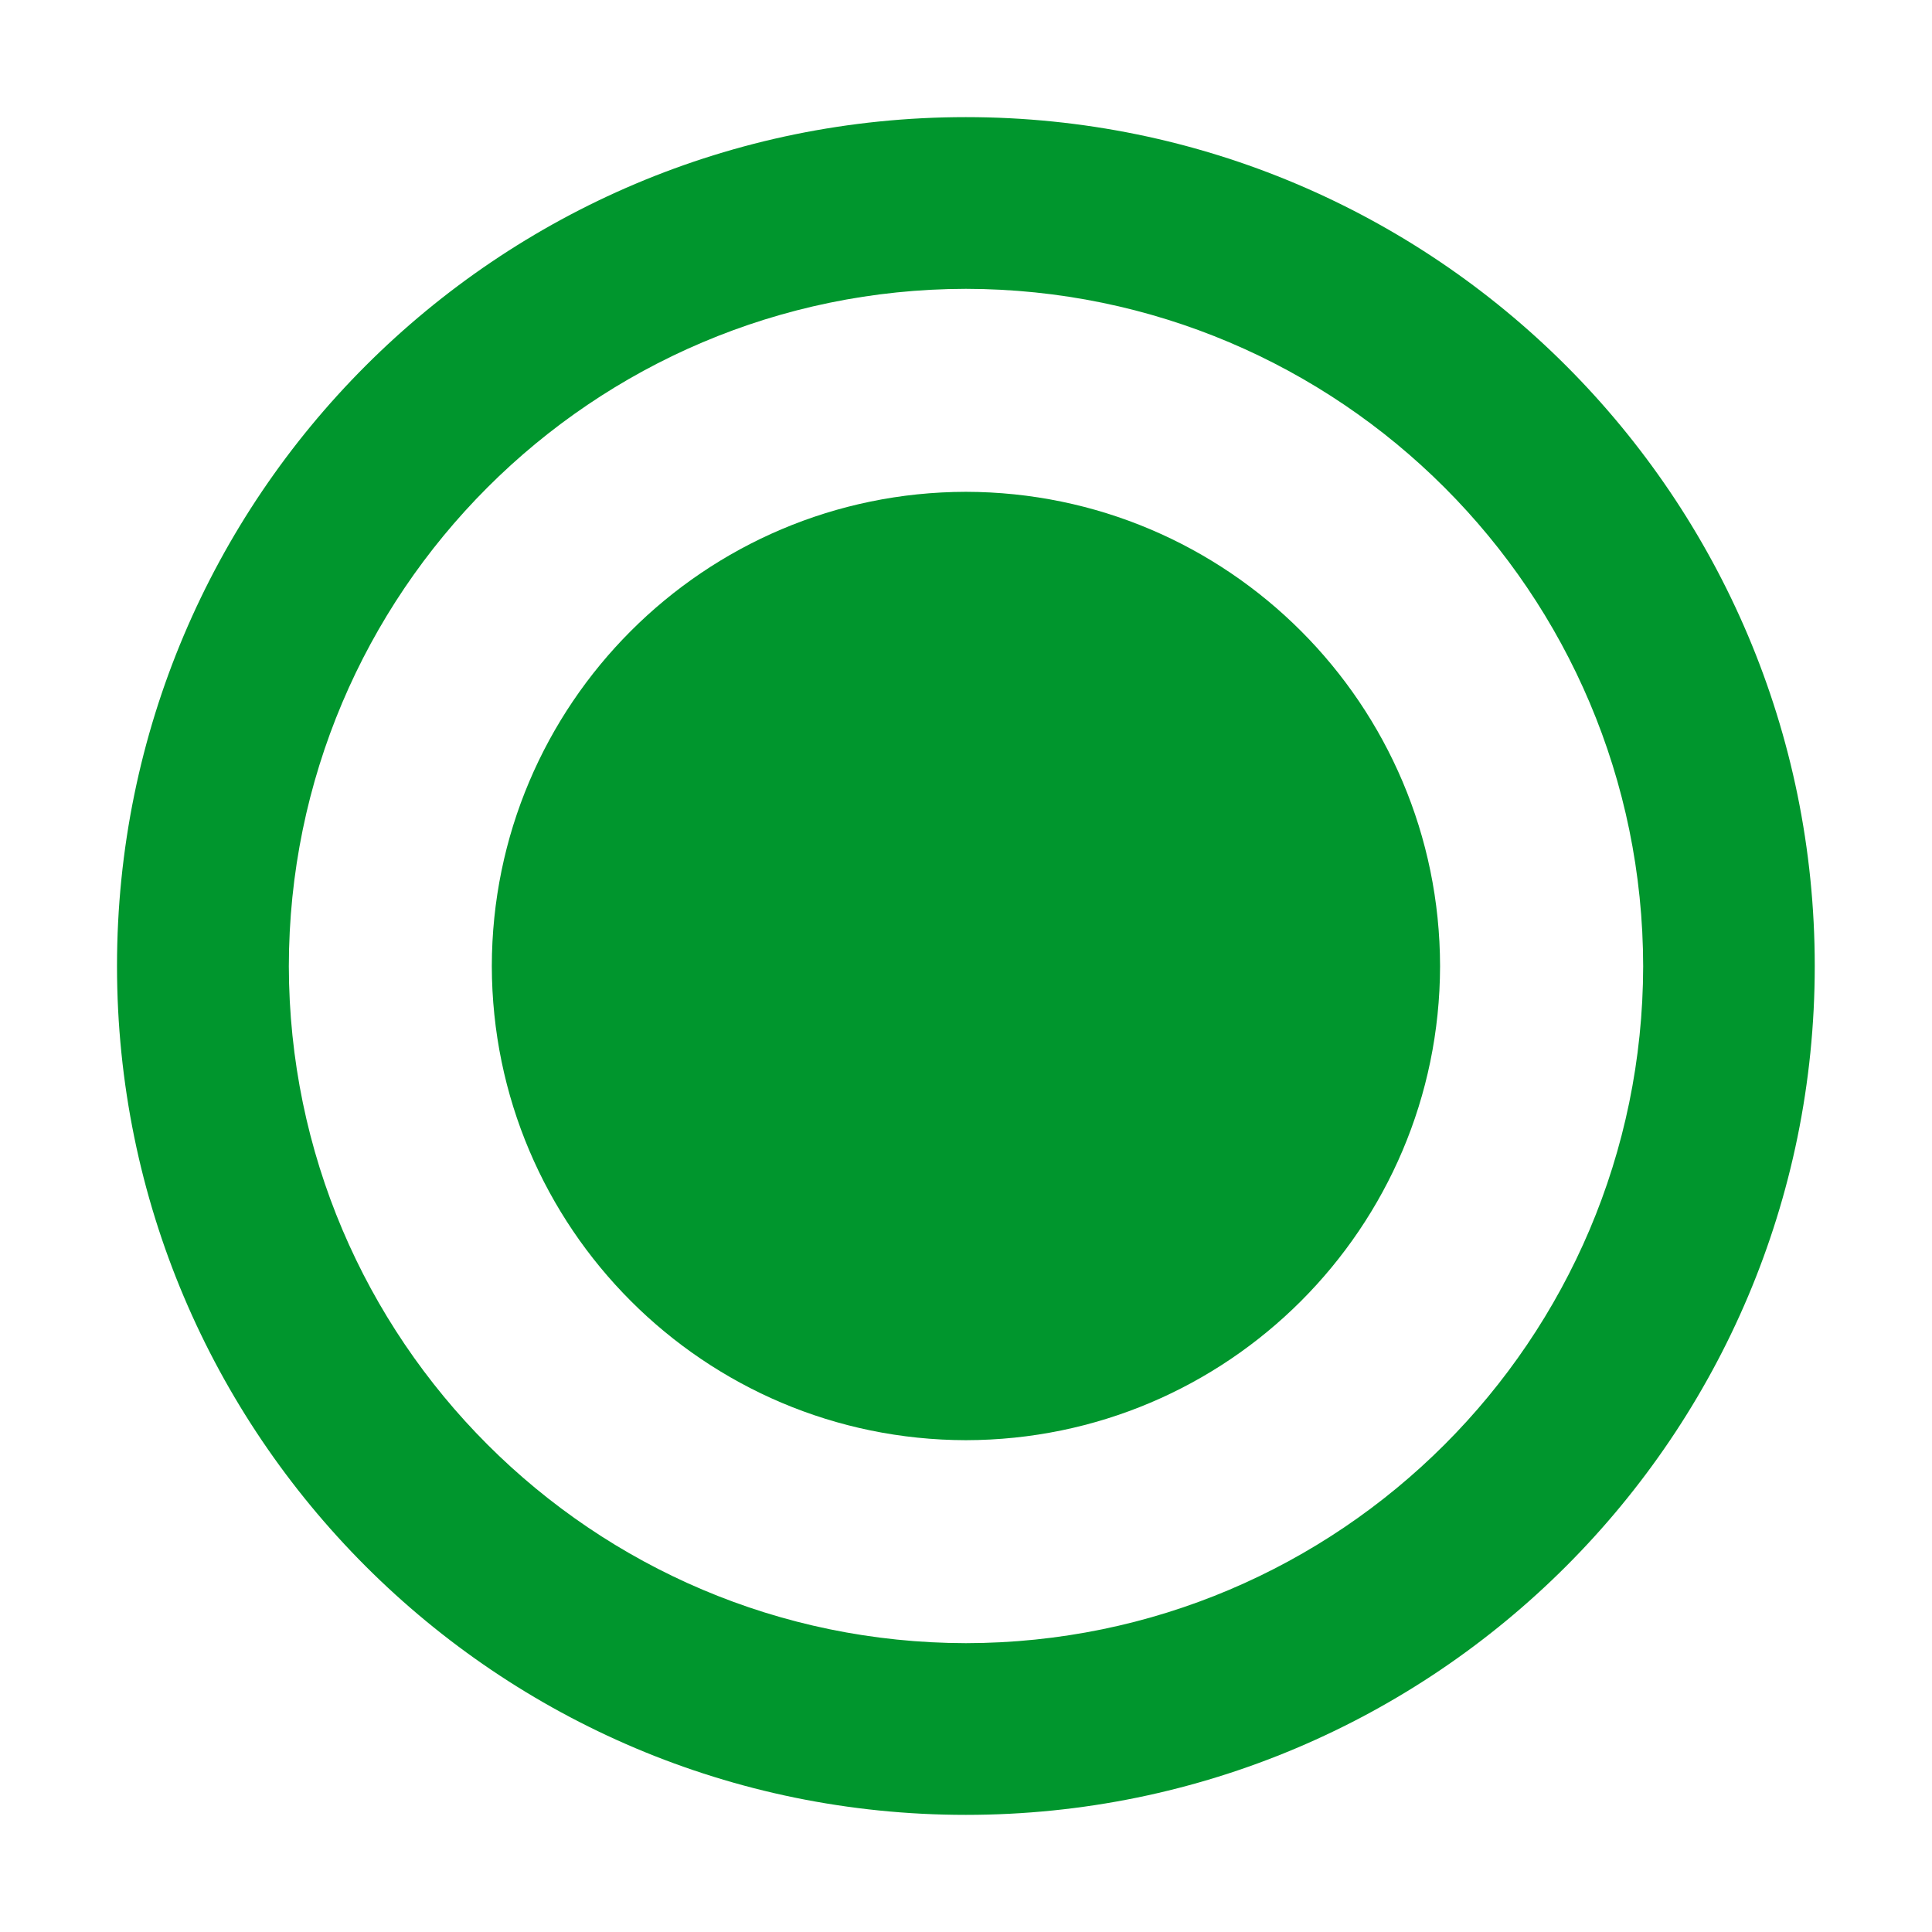
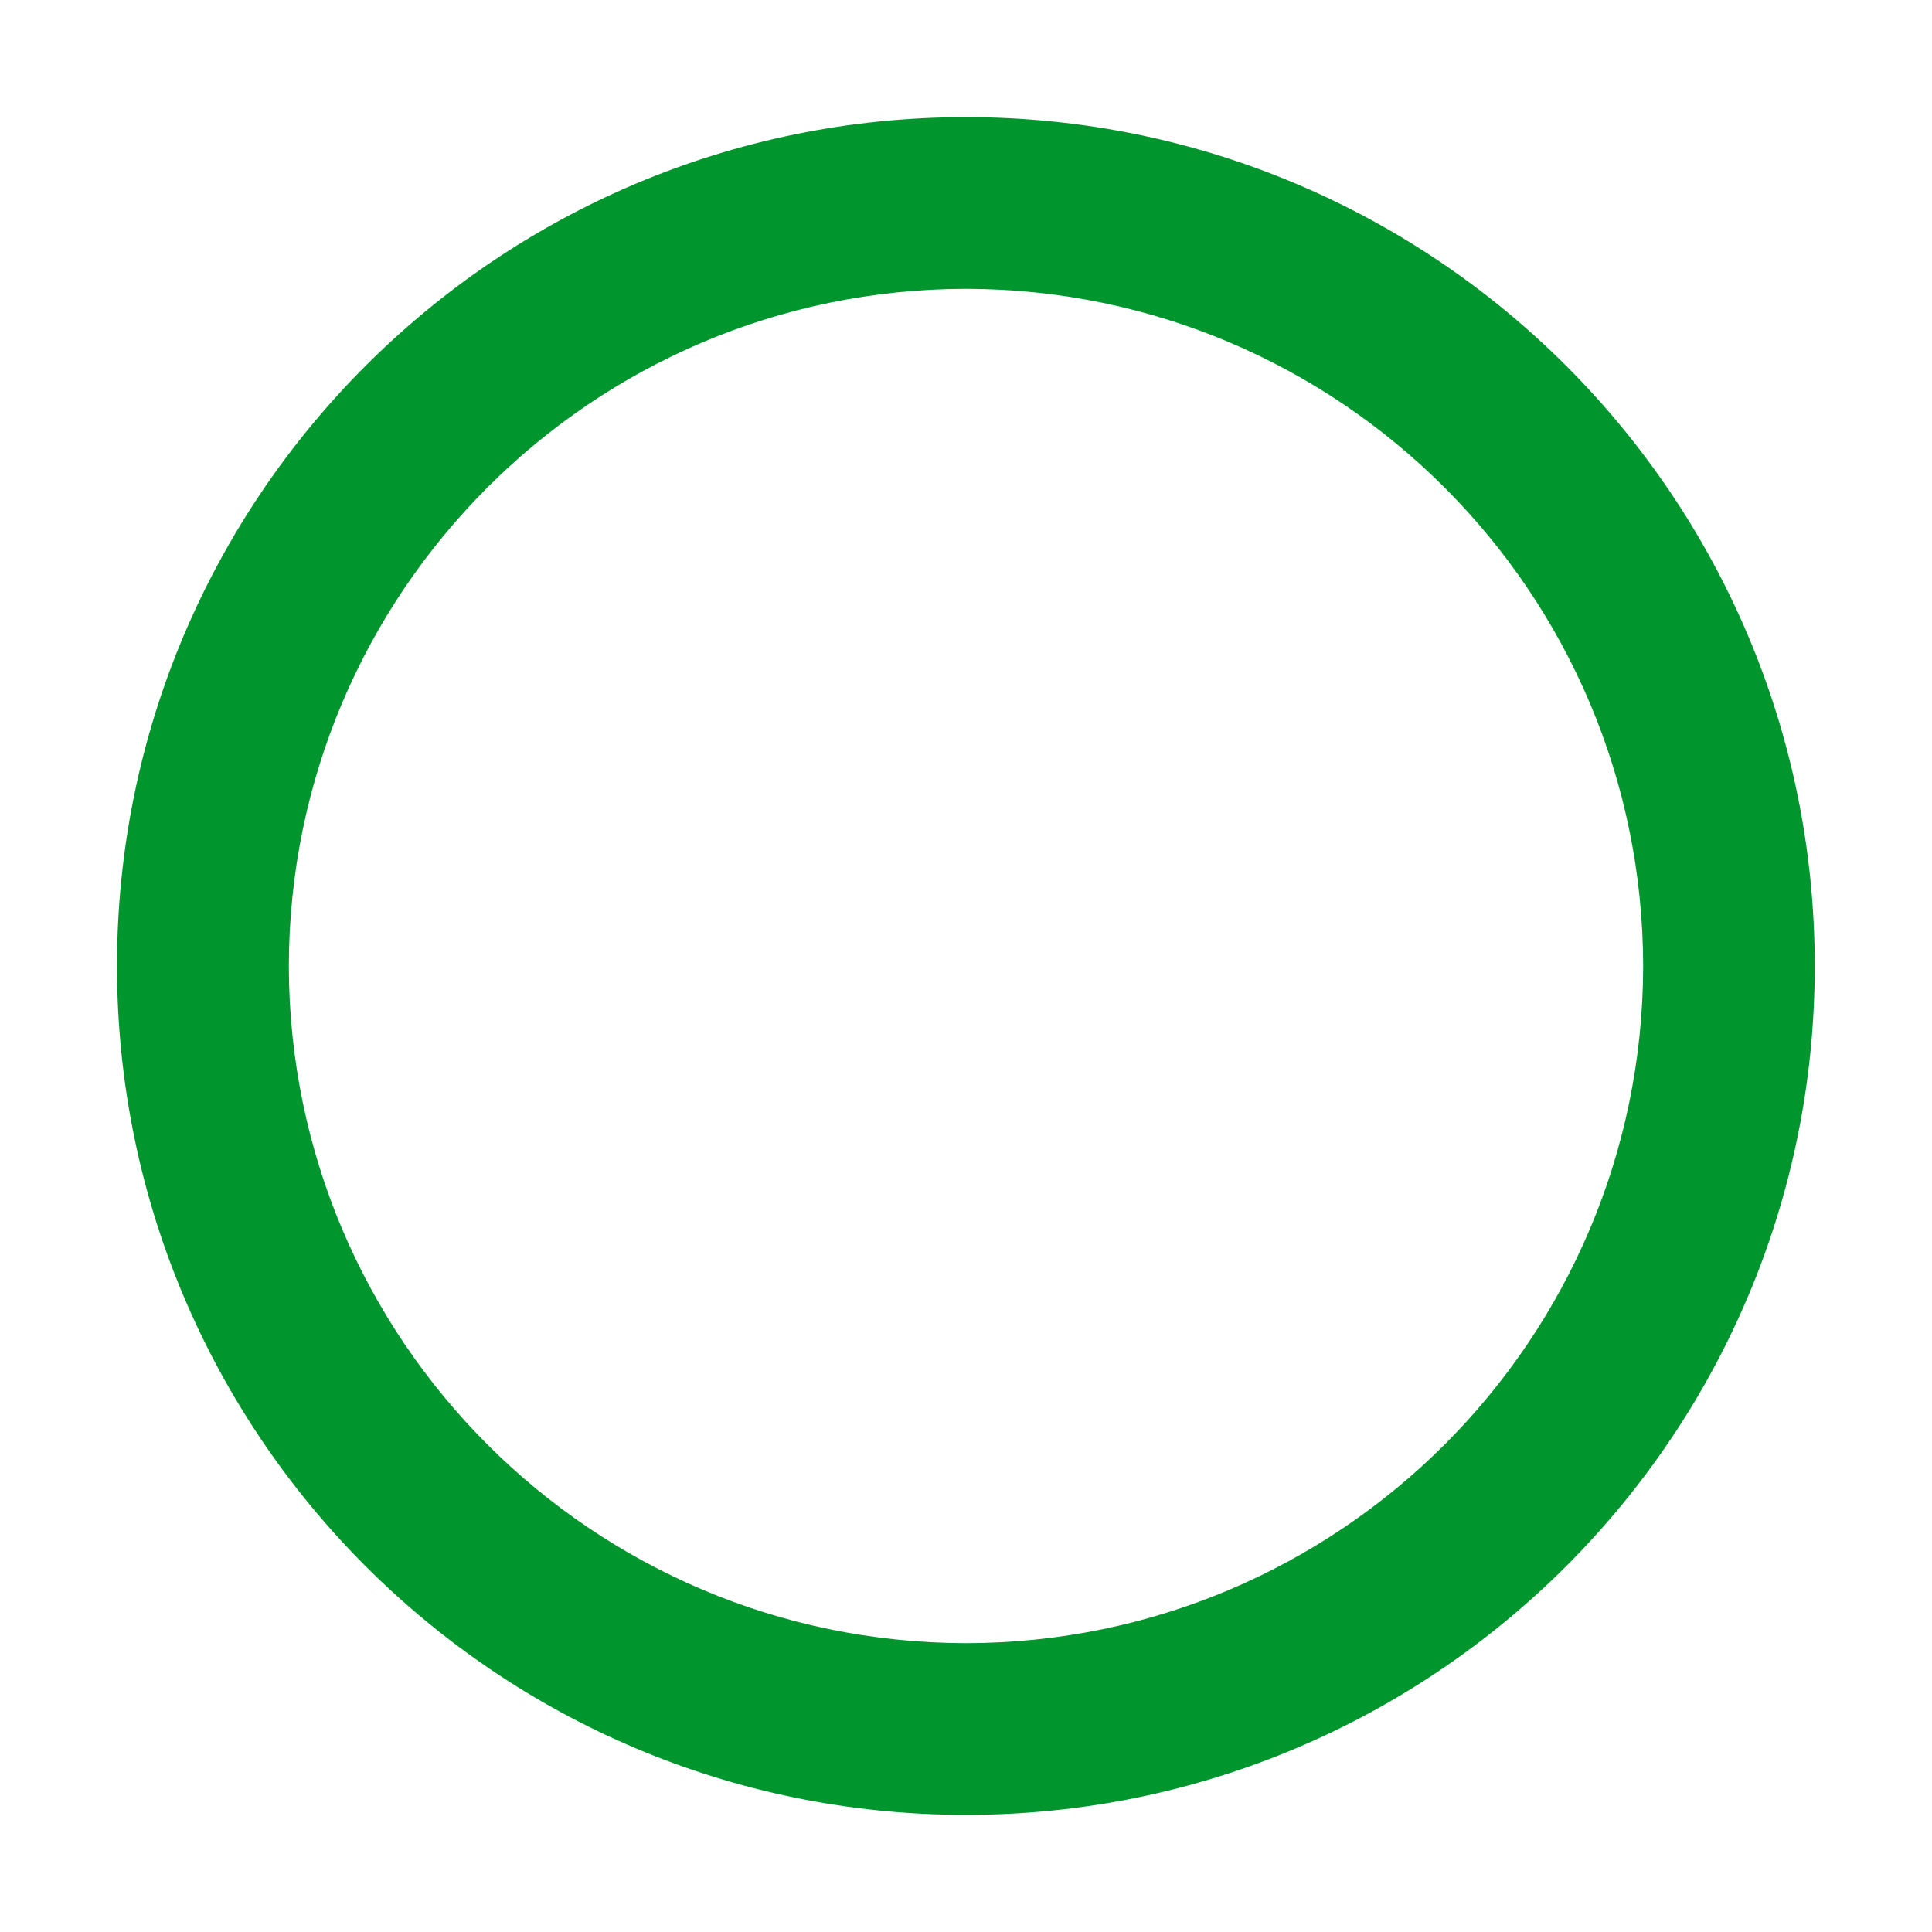
<svg xmlns="http://www.w3.org/2000/svg" width="16" height="16" viewBox="0 0 16 16" shape-rendering="geometricPrecision" fill="#00962d">
  <path d="M7.999.97a7.03 7.03 0 0 0 0 14.06 7.03 7.03 0 1 0 0-14.06zm0 12.638a5.616 5.616 0 0 1-5.607-5.605 5.616 5.616 0 0 1 5.607-5.611 5.617 5.617 0 0 1 5.609 5.611 5.615 5.615 0 0 1-5.609 5.605z" />
-   <path d="M7.999 11.927a3.933 3.933 0 0 1-3.926-3.925 3.933 3.933 0 0 1 3.926-3.929 3.934 3.934 0 0 1 3.927 3.929 3.933 3.933 0 0 1-3.927 3.925z" />
</svg>
